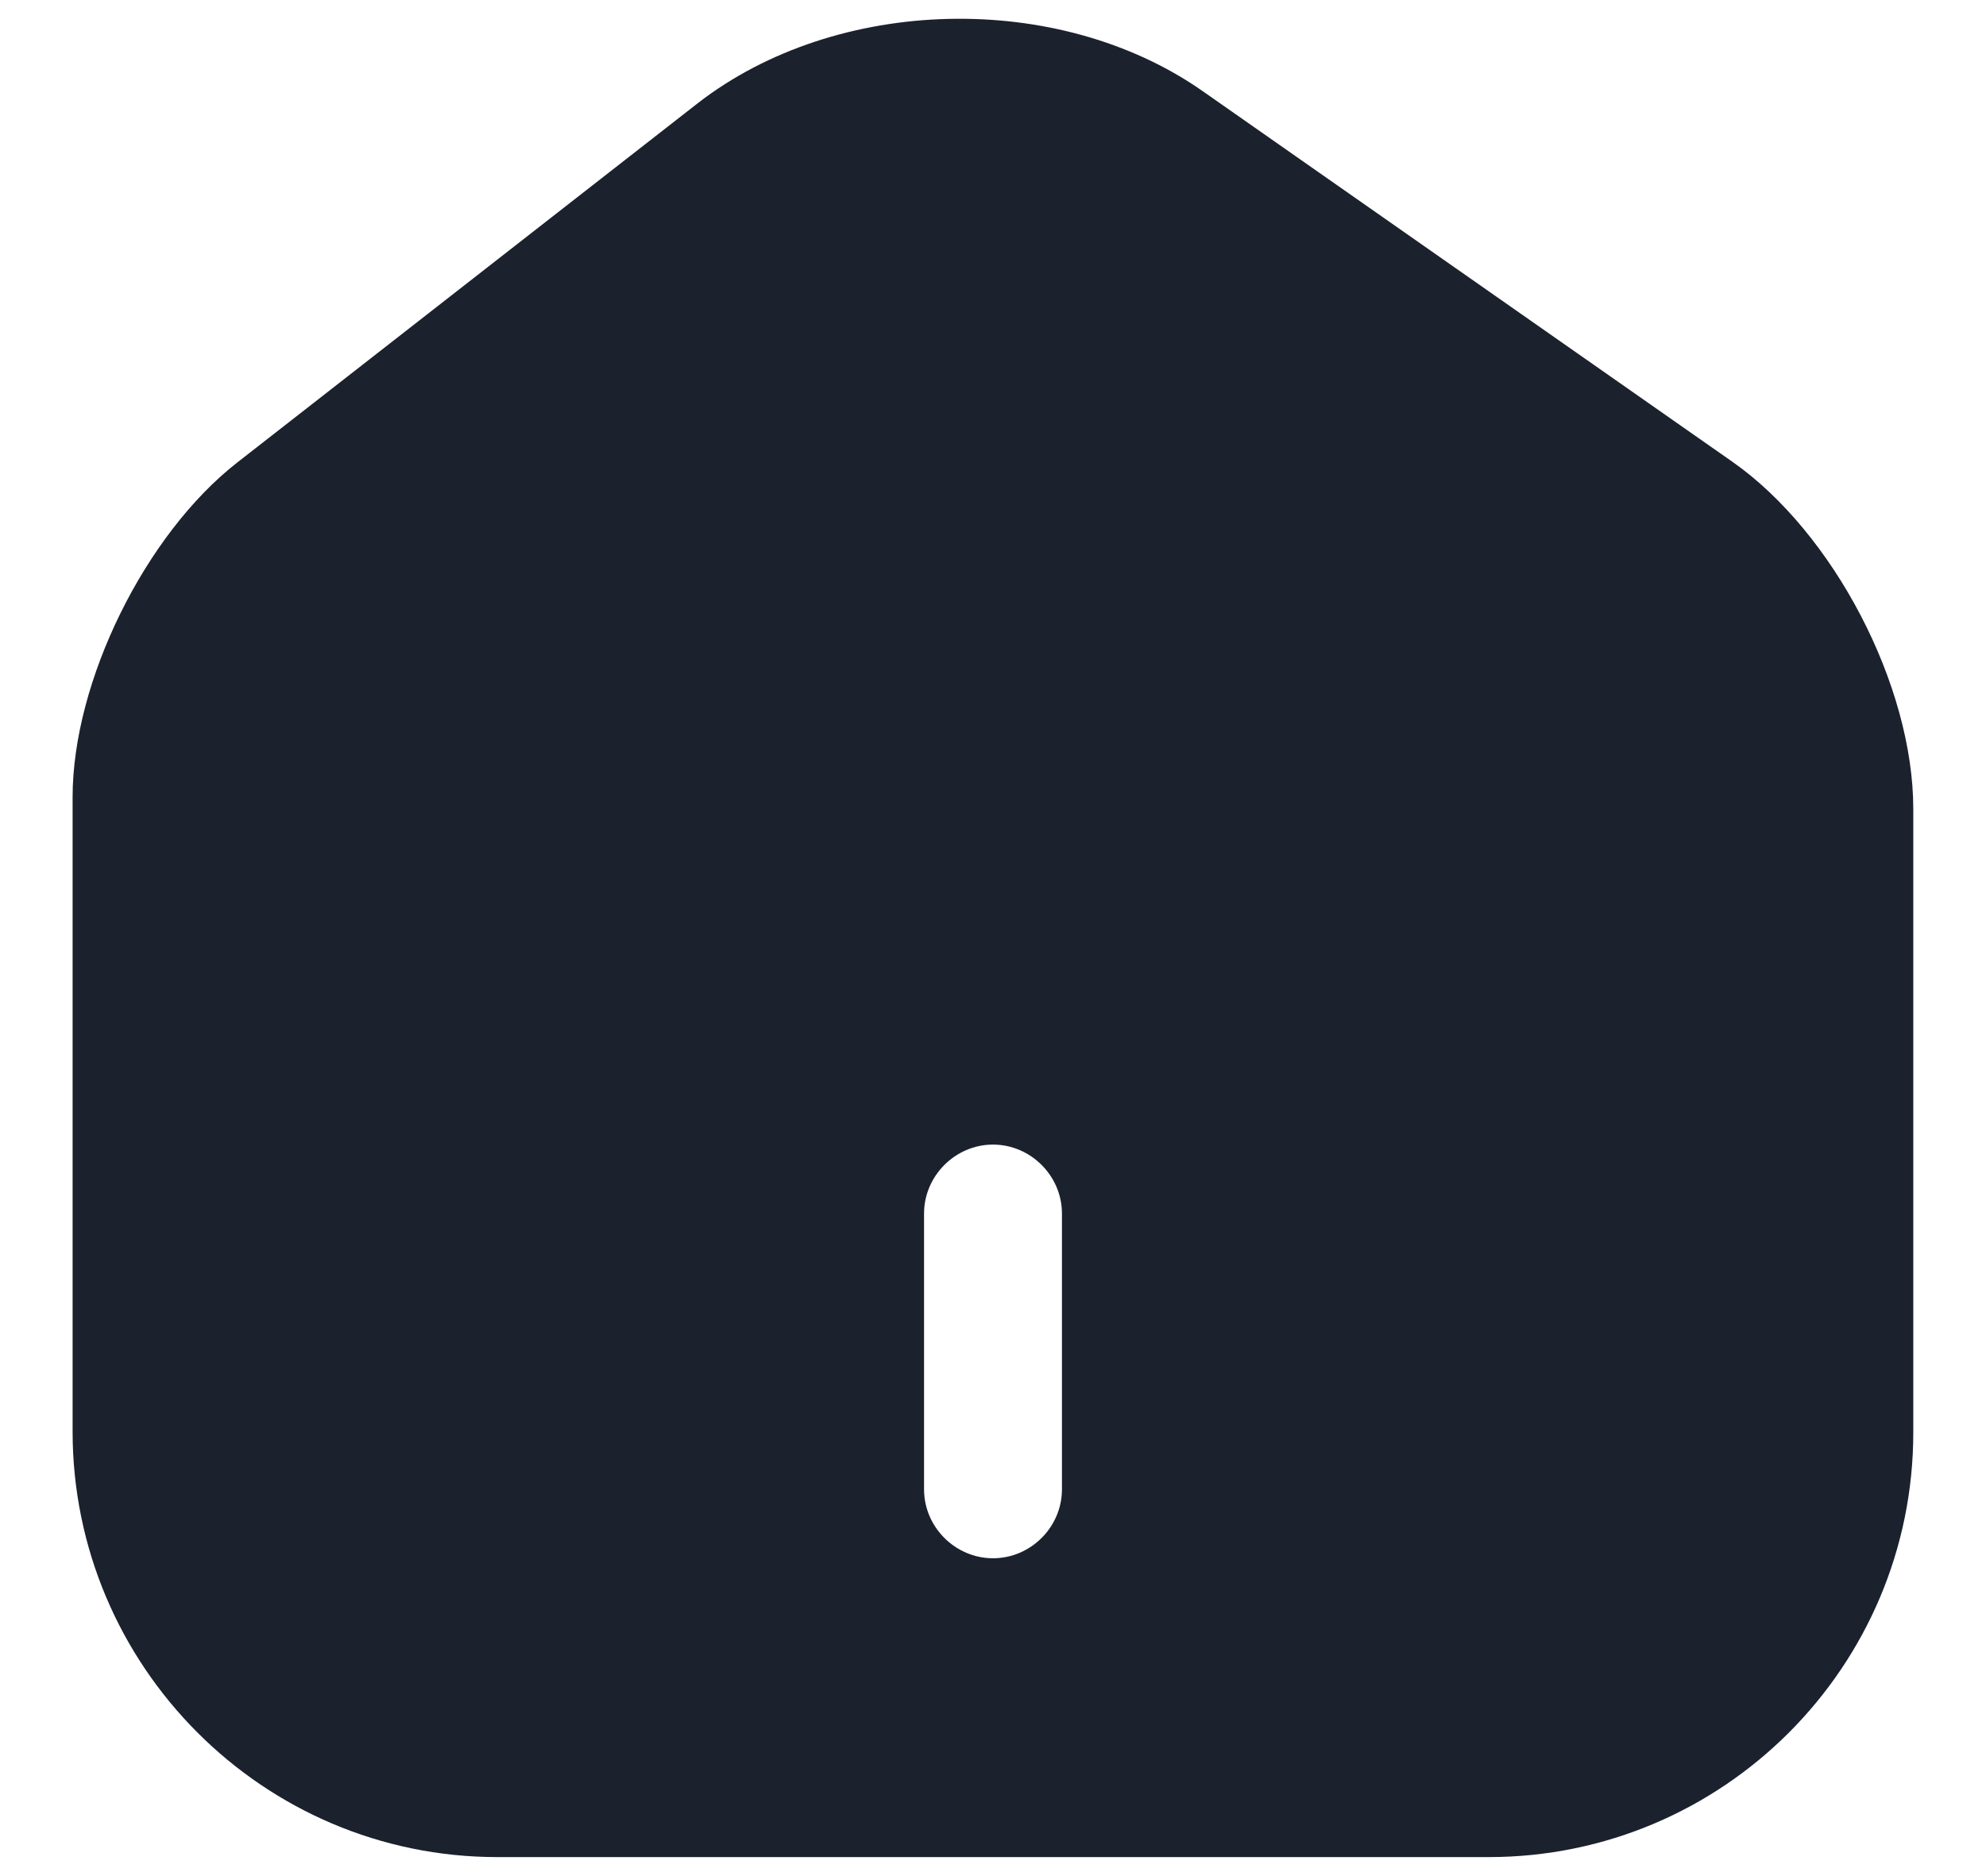
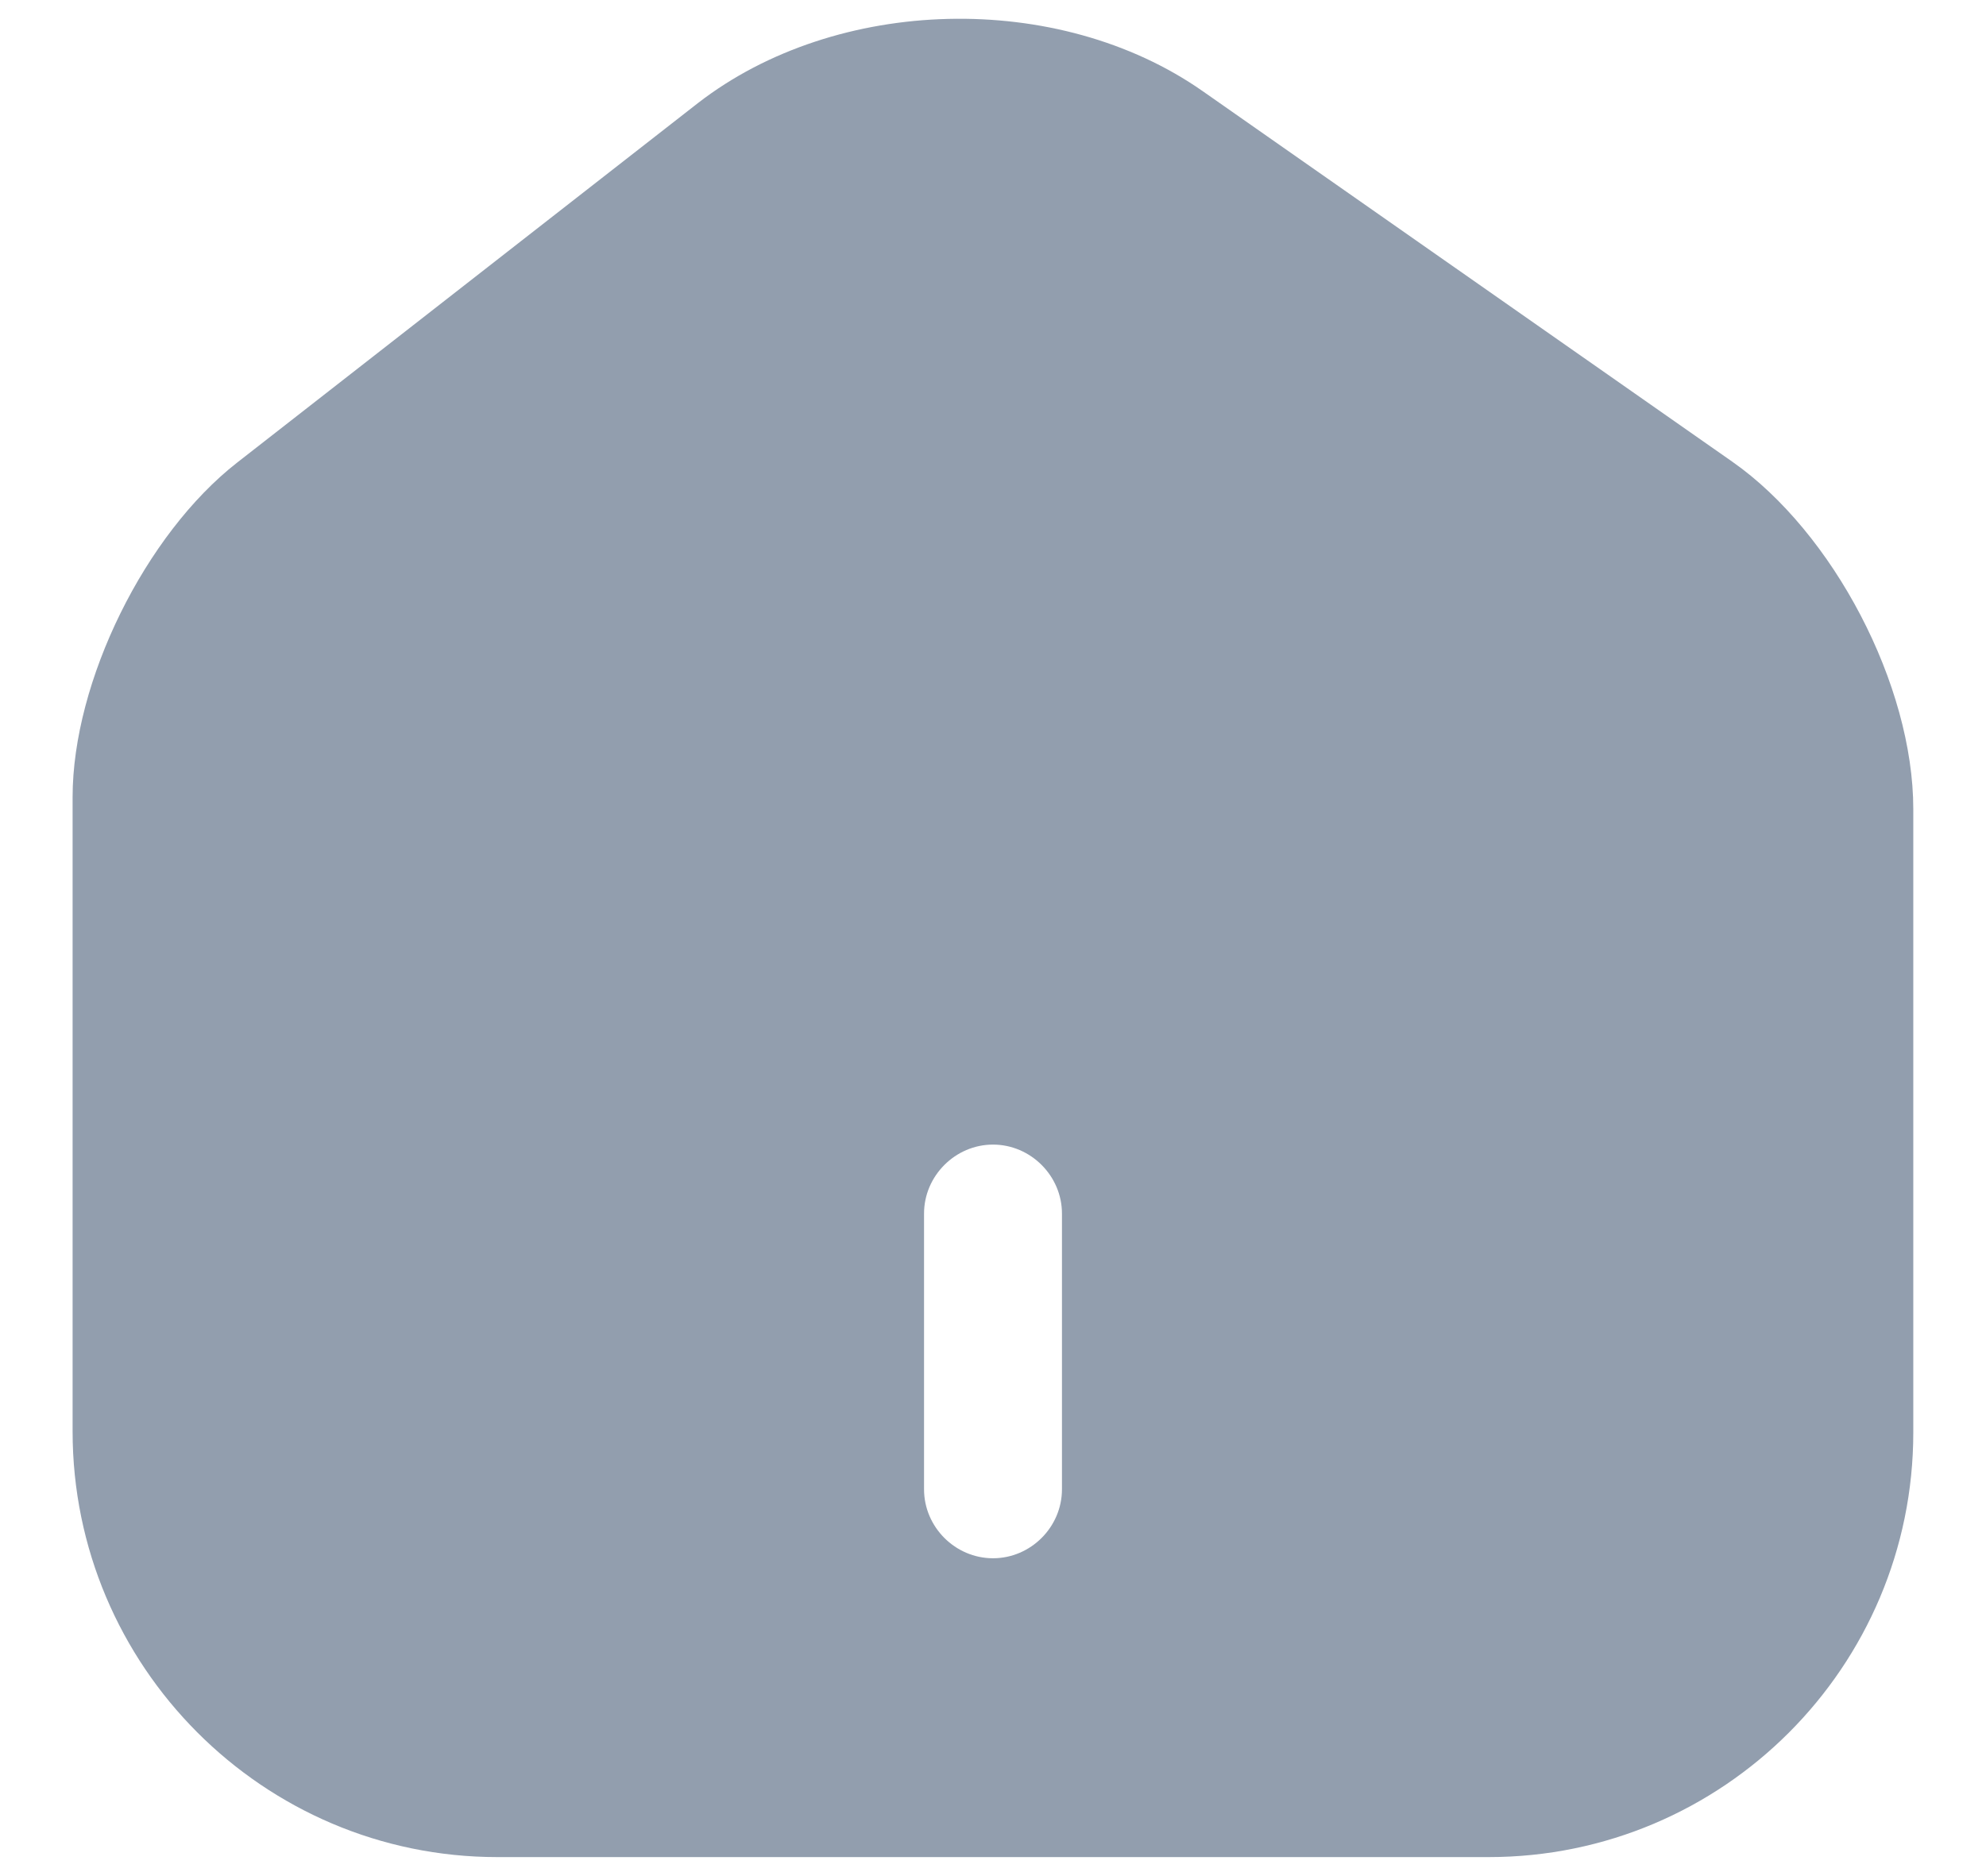
<svg xmlns="http://www.w3.org/2000/svg" width="18" height="17" viewBox="0 0 18 17" fill="none">
-   <path d="M15.7 4.185L10.9 0.826C9.592 -0.09 7.583 -0.04 6.325 0.935L2.15 4.193C1.317 4.843 0.658 6.176 0.658 7.226V12.976C0.658 15.101 2.383 16.835 4.508 16.835H13.492C15.617 16.835 17.341 15.11 17.341 12.985V7.335C17.341 6.21 16.616 4.826 15.7 4.185ZM9.625 13.501C9.625 13.843 9.342 14.126 9 14.126C8.658 14.126 8.375 13.843 8.375 13.501V11.001C8.375 10.66 8.658 10.376 9 10.376C9.342 10.376 9.625 10.66 9.625 11.001V13.501Z" fill="#1B212D" />
+   <path d="M15.7 4.185L10.9 0.826C9.592 -0.09 7.583 -0.04 6.325 0.935L2.15 4.193C1.317 4.843 0.658 6.176 0.658 7.226V12.976C0.658 15.101 2.383 16.835 4.508 16.835H13.492C15.617 16.835 17.341 15.11 17.341 12.985V7.335C17.341 6.21 16.616 4.826 15.7 4.185ZM9.625 13.501C9.625 13.843 9.342 14.126 9 14.126C8.658 14.126 8.375 13.843 8.375 13.501V11.001C8.375 10.66 8.658 10.376 9 10.376C9.342 10.376 9.625 10.66 9.625 11.001V13.501Z" fill="#929EAE" />
</svg>
